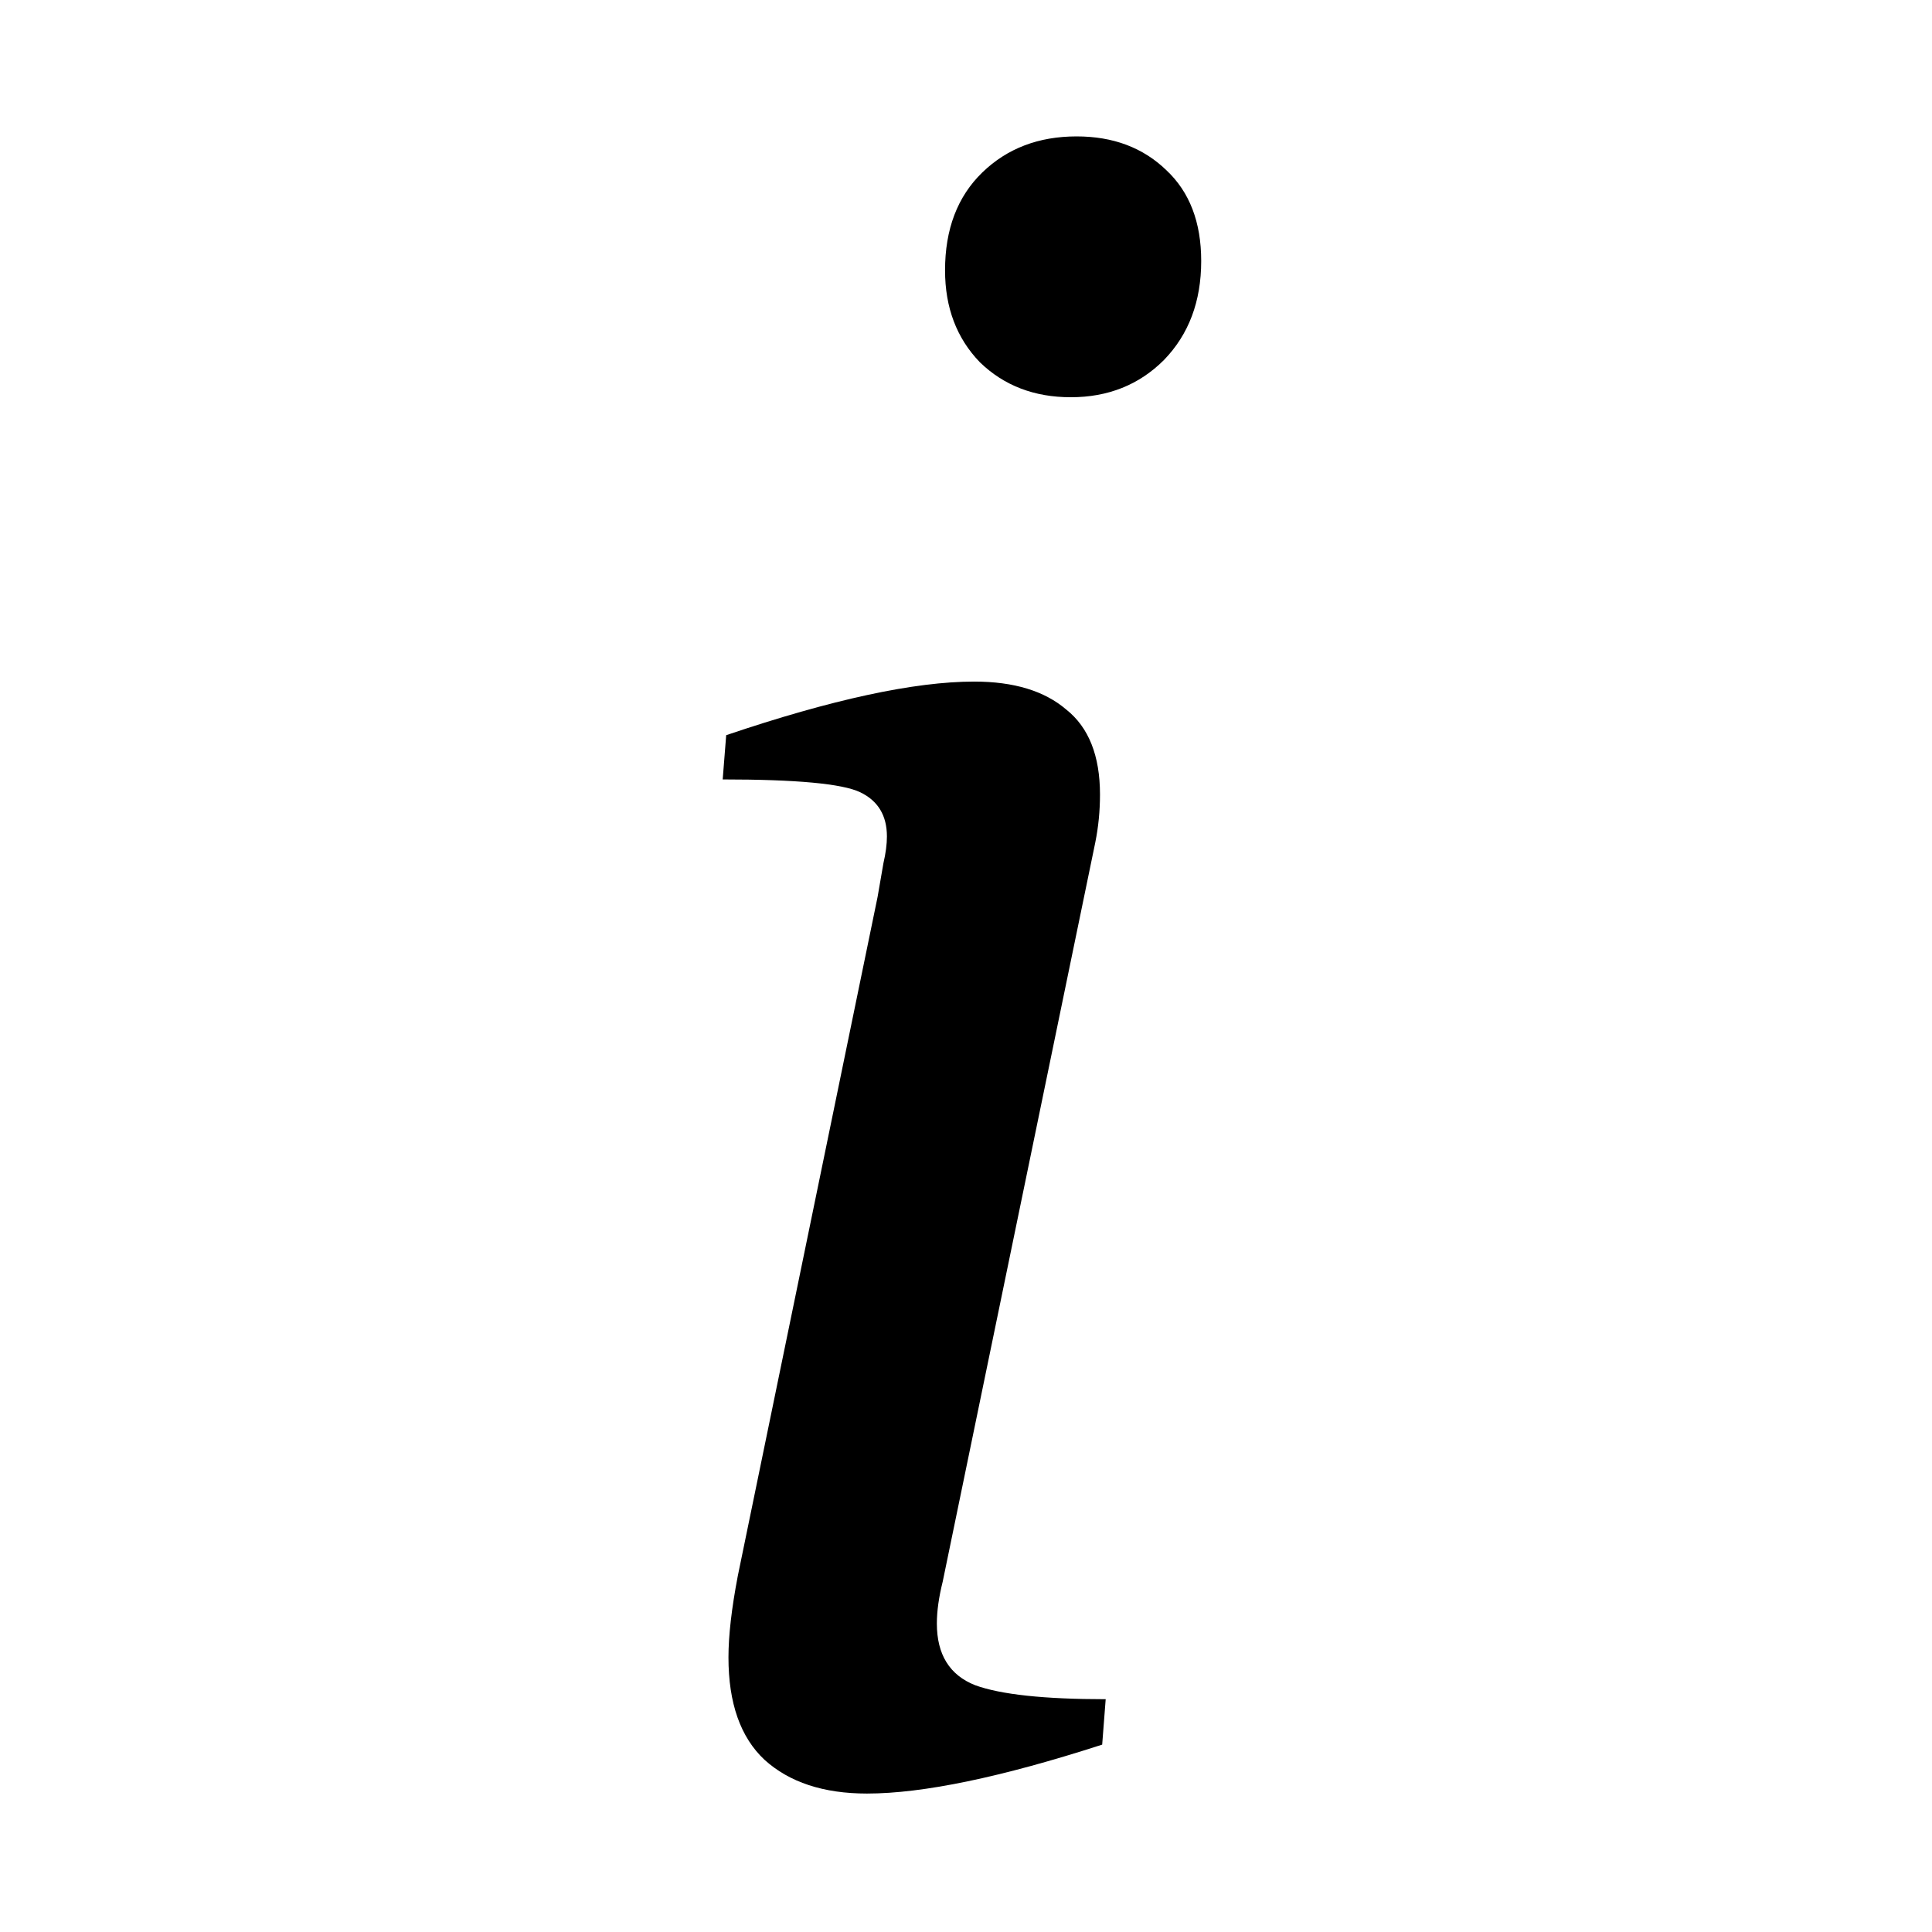
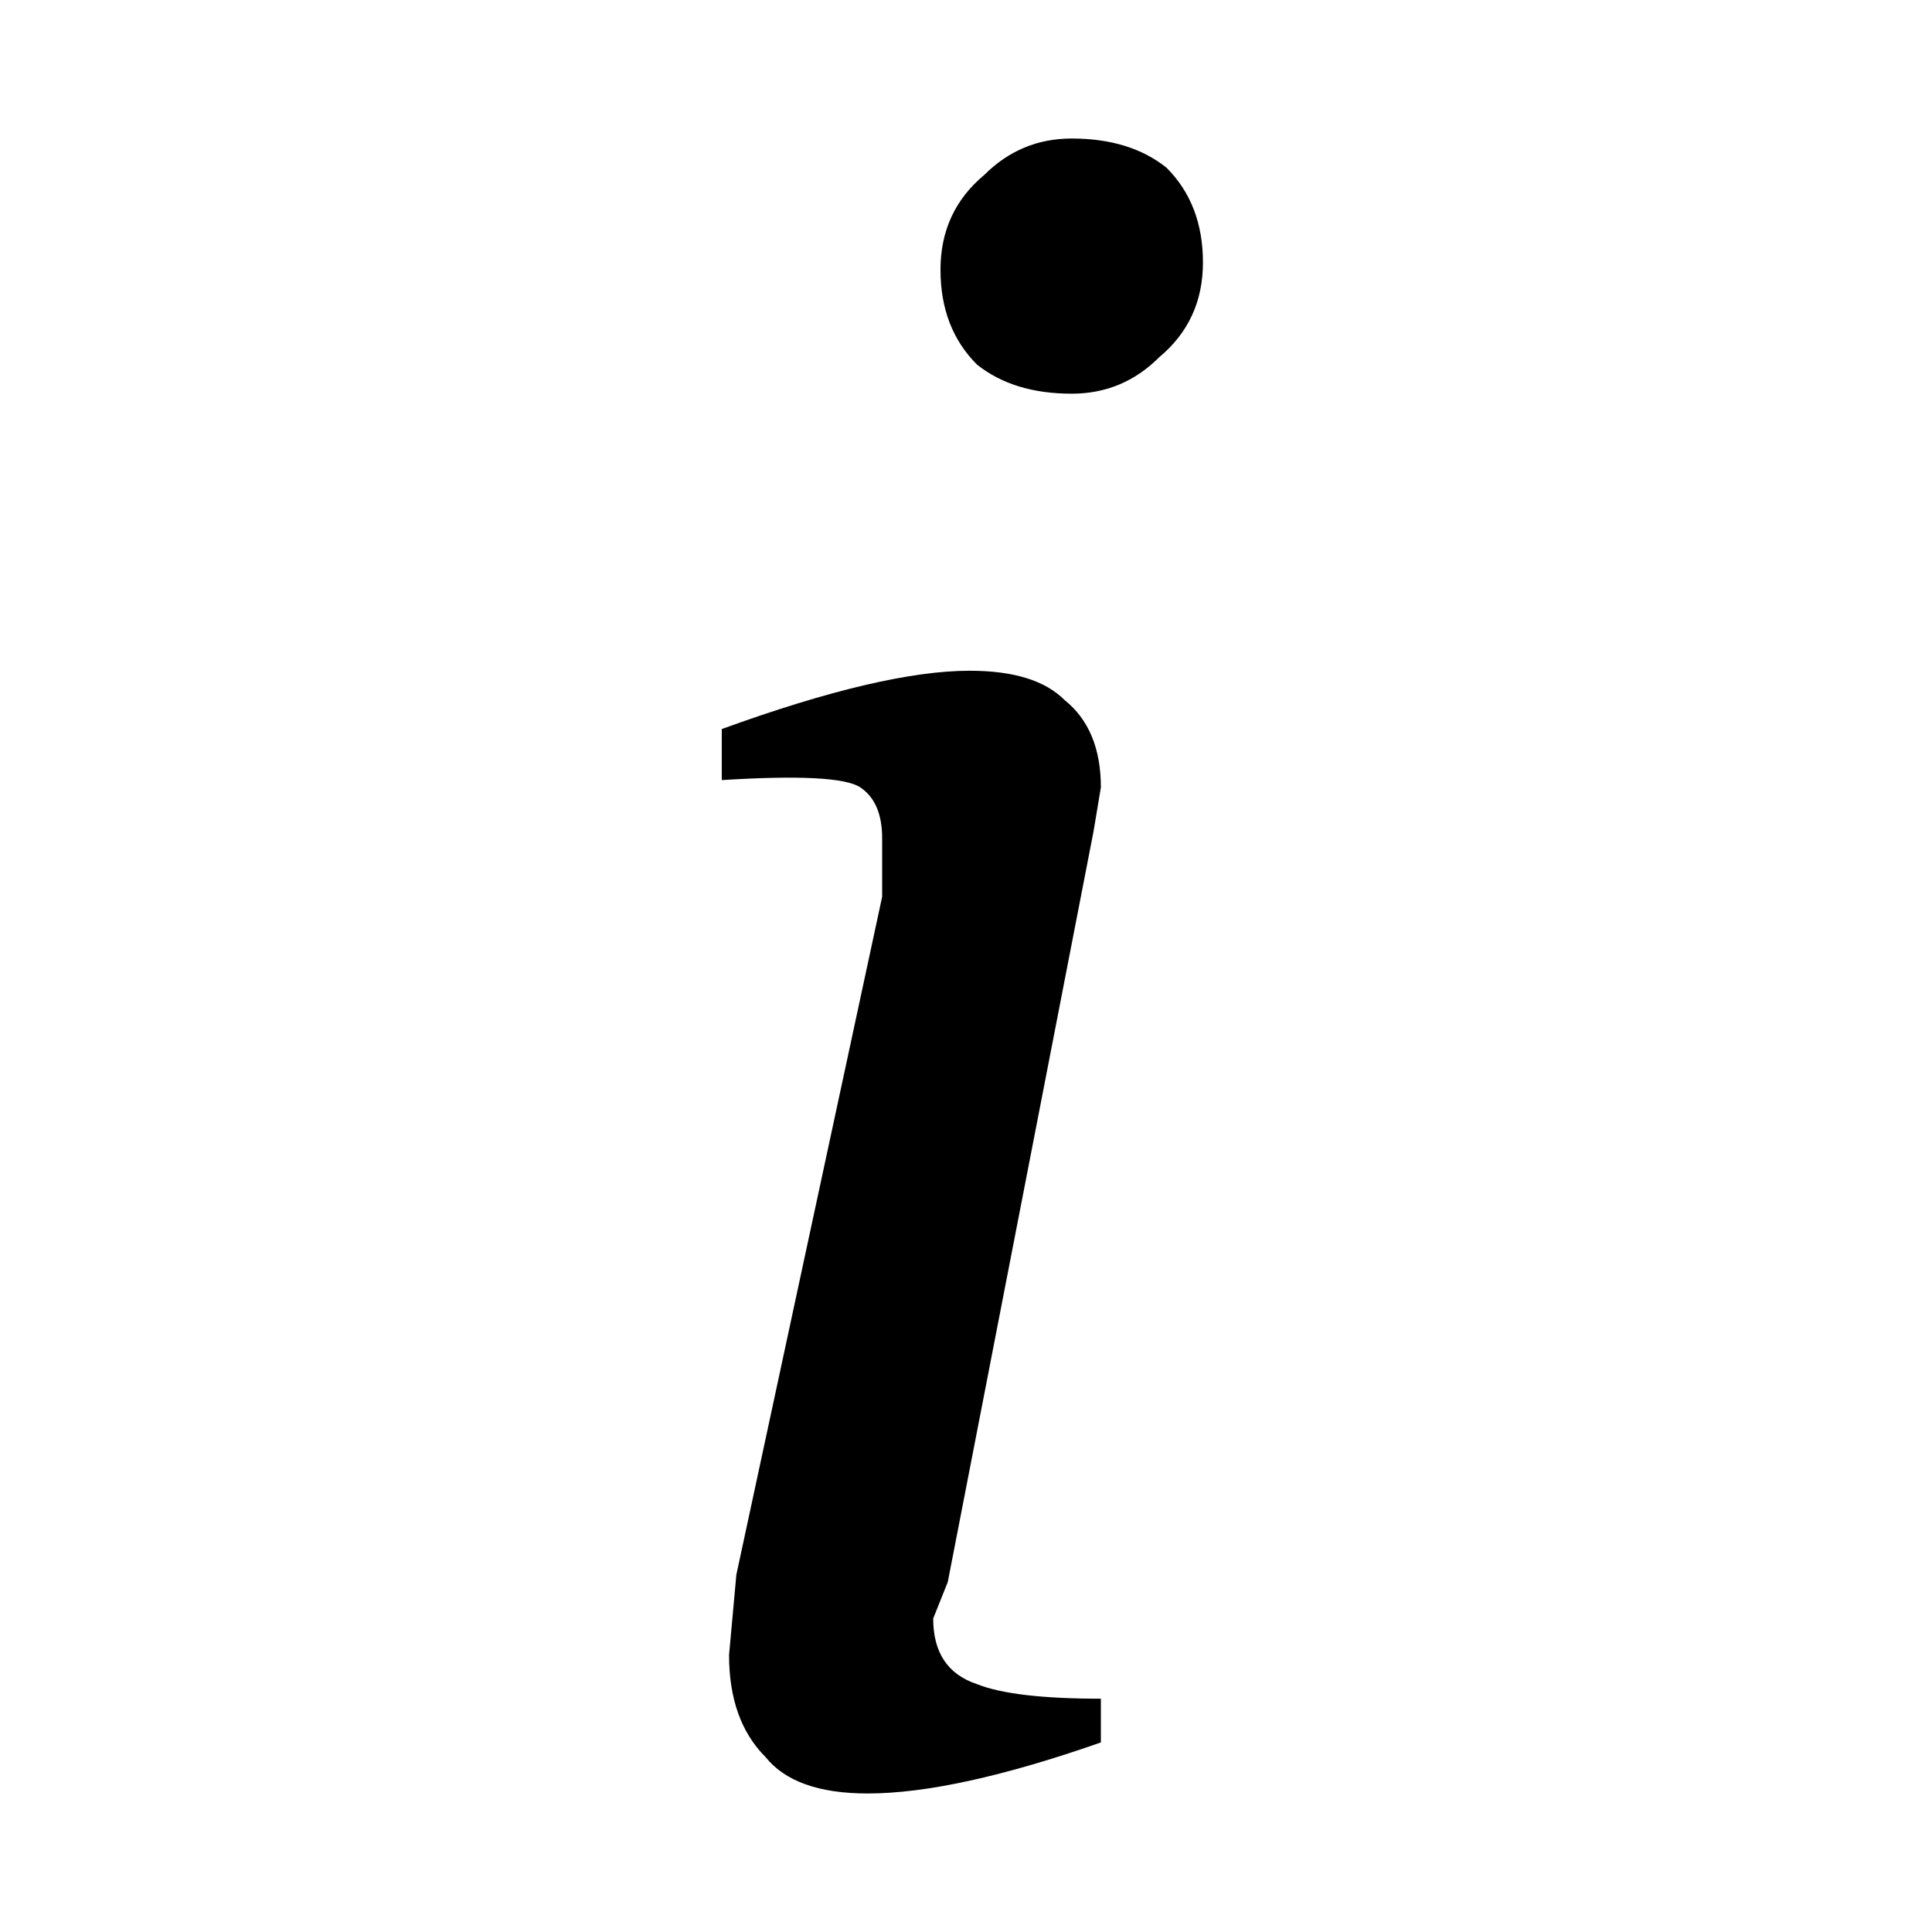
- <svg xmlns="http://www.w3.org/2000/svg" width="100" height="100" version="1.1" viewBox="0 0 26.458 26.458">
-   <g transform="translate(0 -270.54)">
-     <path d="m12.91 292.2q-0.08 0.319-0.08 0.574 0 0.638 0.526 0.845 0.526 0.191 1.786 0.191l-0.048 0.622q-2.073 0.67-3.221 0.67-0.893 0-1.403-0.462-0.494-0.462-0.494-1.403 0-0.447 0.128-1.116l1.914-9.297q0.048-0.271 0.08-0.462 0.048-0.207 0.048-0.367 0-0.431-0.367-0.606t-1.882-0.175l0.048-0.606q2.169-0.734 3.397-0.734 0.813 0 1.26 0.383 0.462 0.367 0.462 1.164 0 0.335-0.064 0.654zm3.54-18.085q0 0.829-0.51 1.355-0.51 0.51-1.276 0.51-0.75 0-1.244-0.478-0.478-0.494-0.478-1.26 0-0.845 0.51-1.34 0.51-0.494 1.292-0.494 0.75 0 1.228 0.462 0.478 0.447 0.478 1.244z" />
-   </g>
+ <svg xmlns="http://www.w3.org/2000/svg" width="100" height="100" viewBox="0 0 26.5 26.5">
+   <path d="m13 21.7-.2.5q0 .7.6.9.5.2 1.7.2v.6q-2 .7-3.2.7-1 0-1.4-.5-.5-.5-.5-1.4l.1-1.1 2-9.3v-.8q0-.5-.3-.7t-1.9-.1V10q2.2-.8 3.4-.8.9 0 1.3.4.5.4.5 1.2l-.1.6zm3.5-18.1q0 .8-.6 1.3-.5.5-1.2.5-.8 0-1.3-.4-.5-.5-.5-1.3t.6-1.3q.5-.5 1.2-.5.8 0 1.3.4.5.5.5 1.3z" />
</svg>
